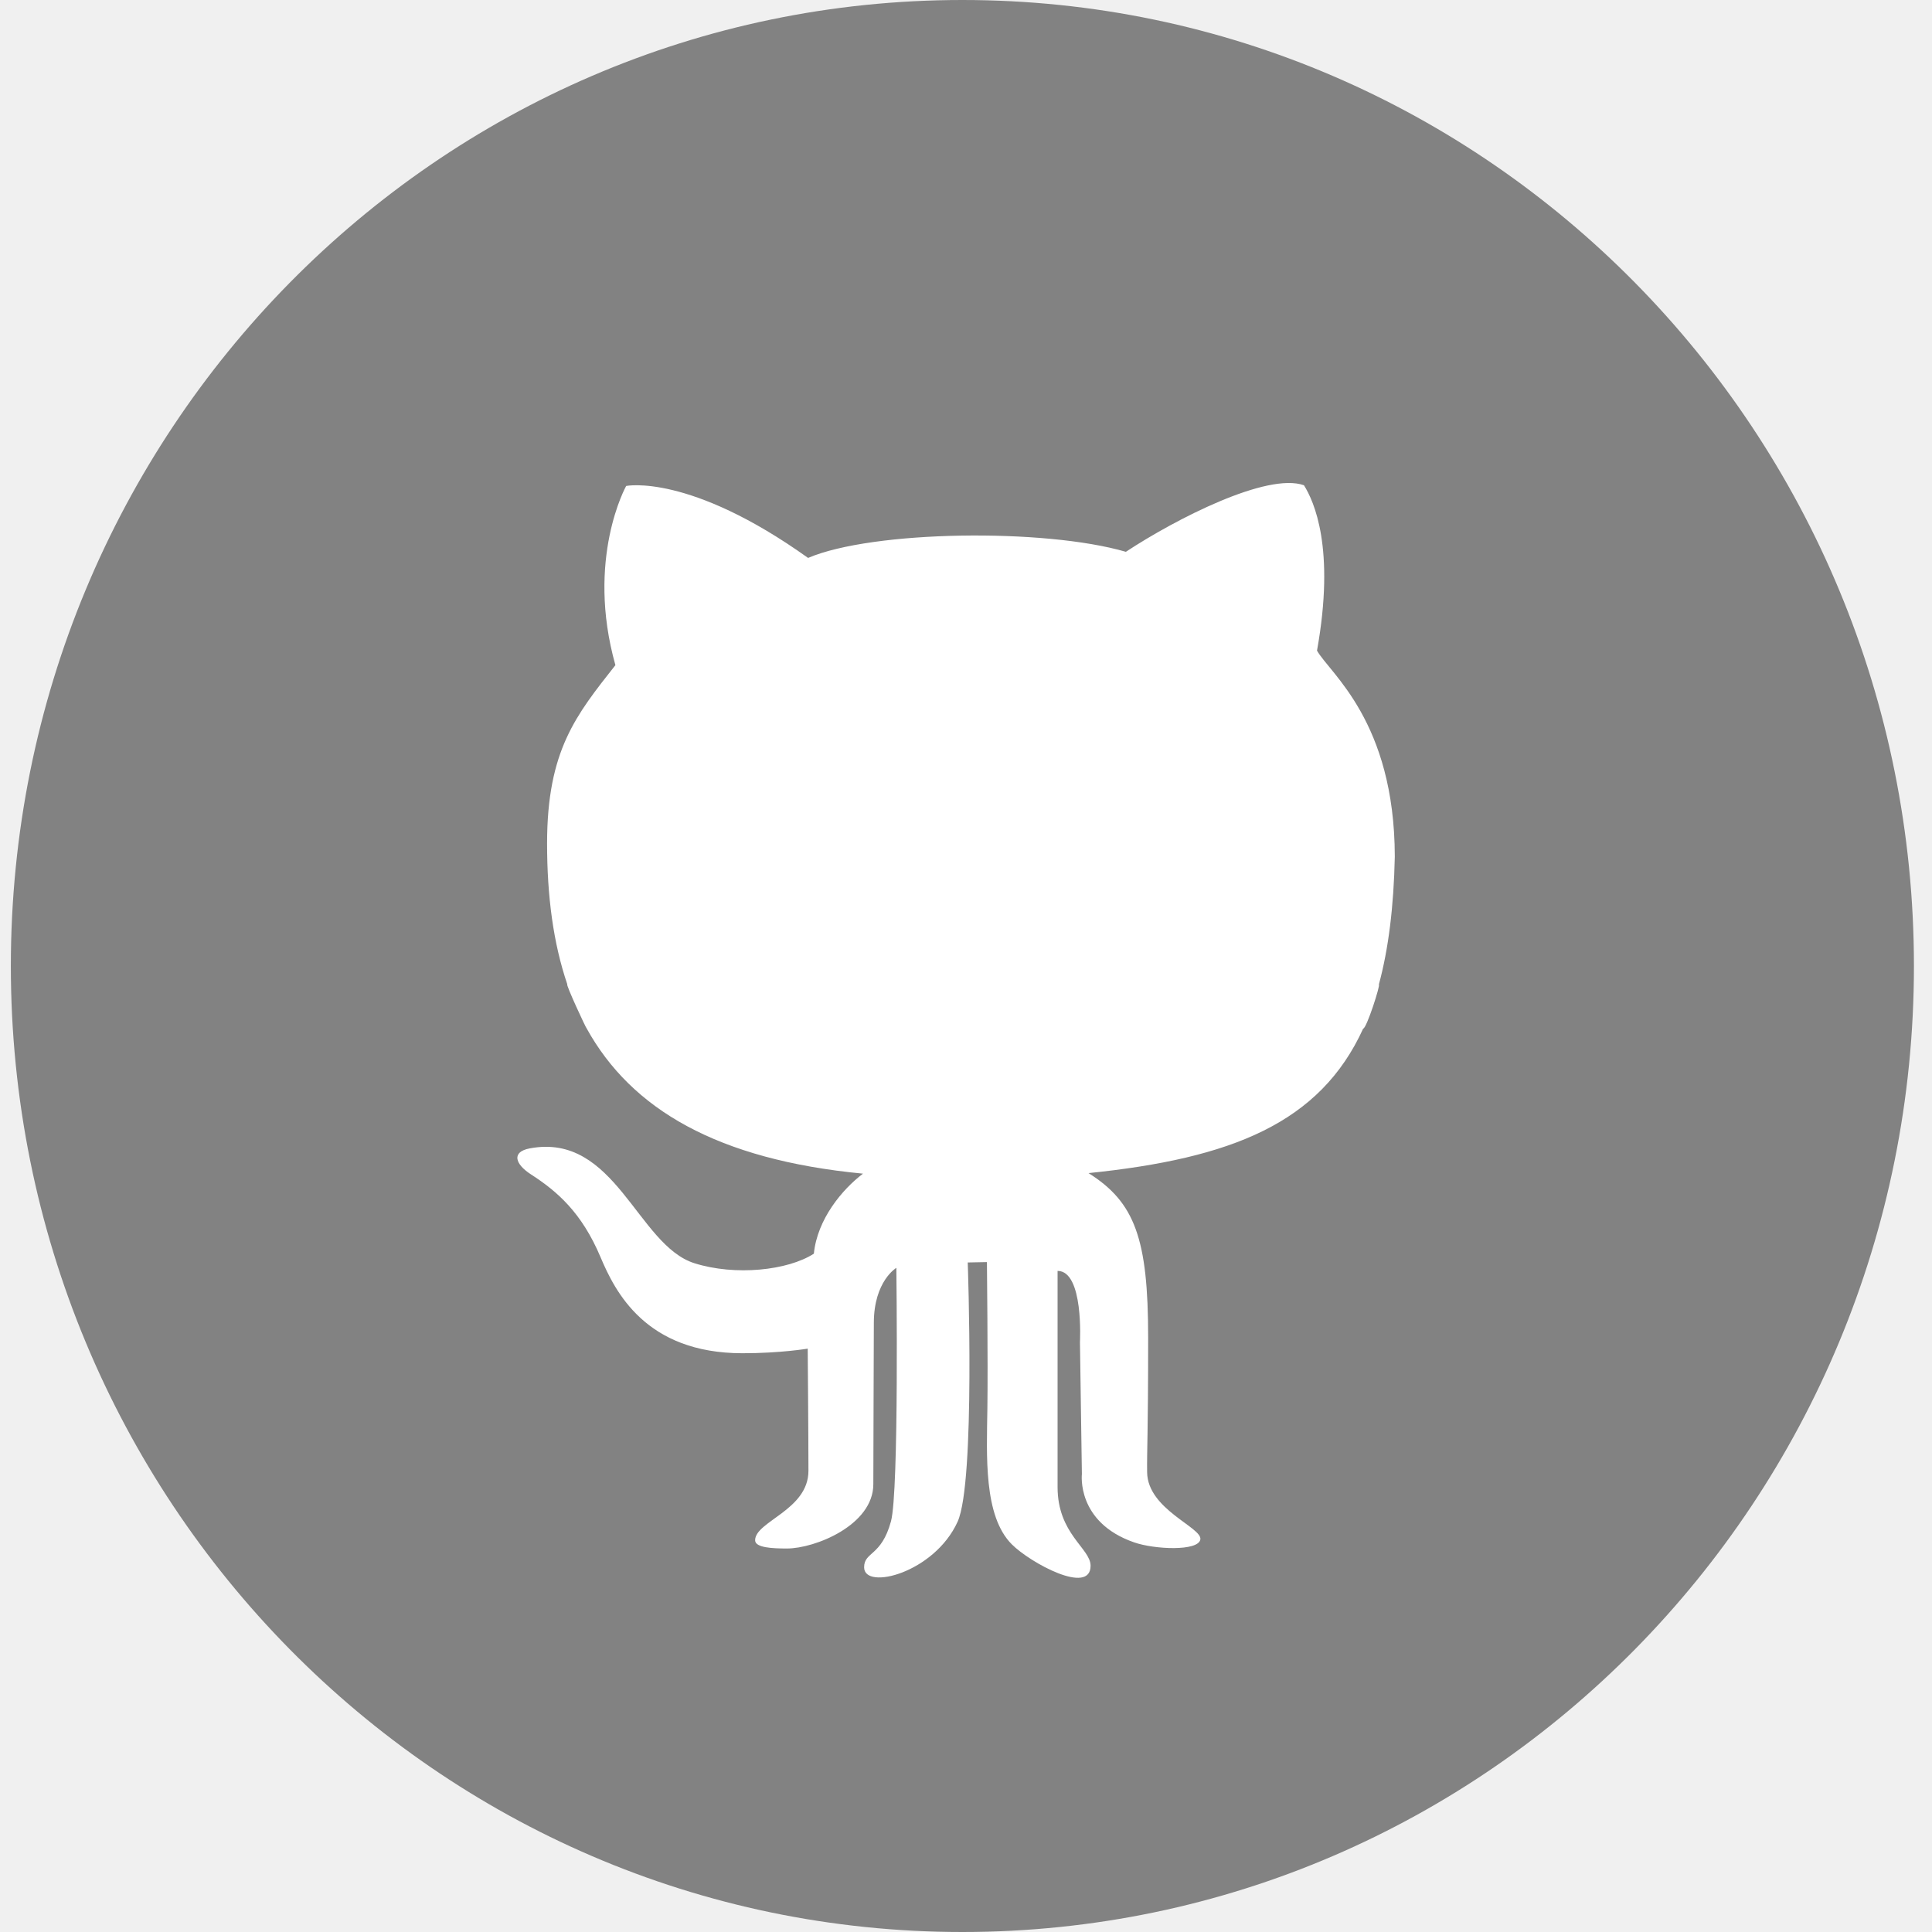
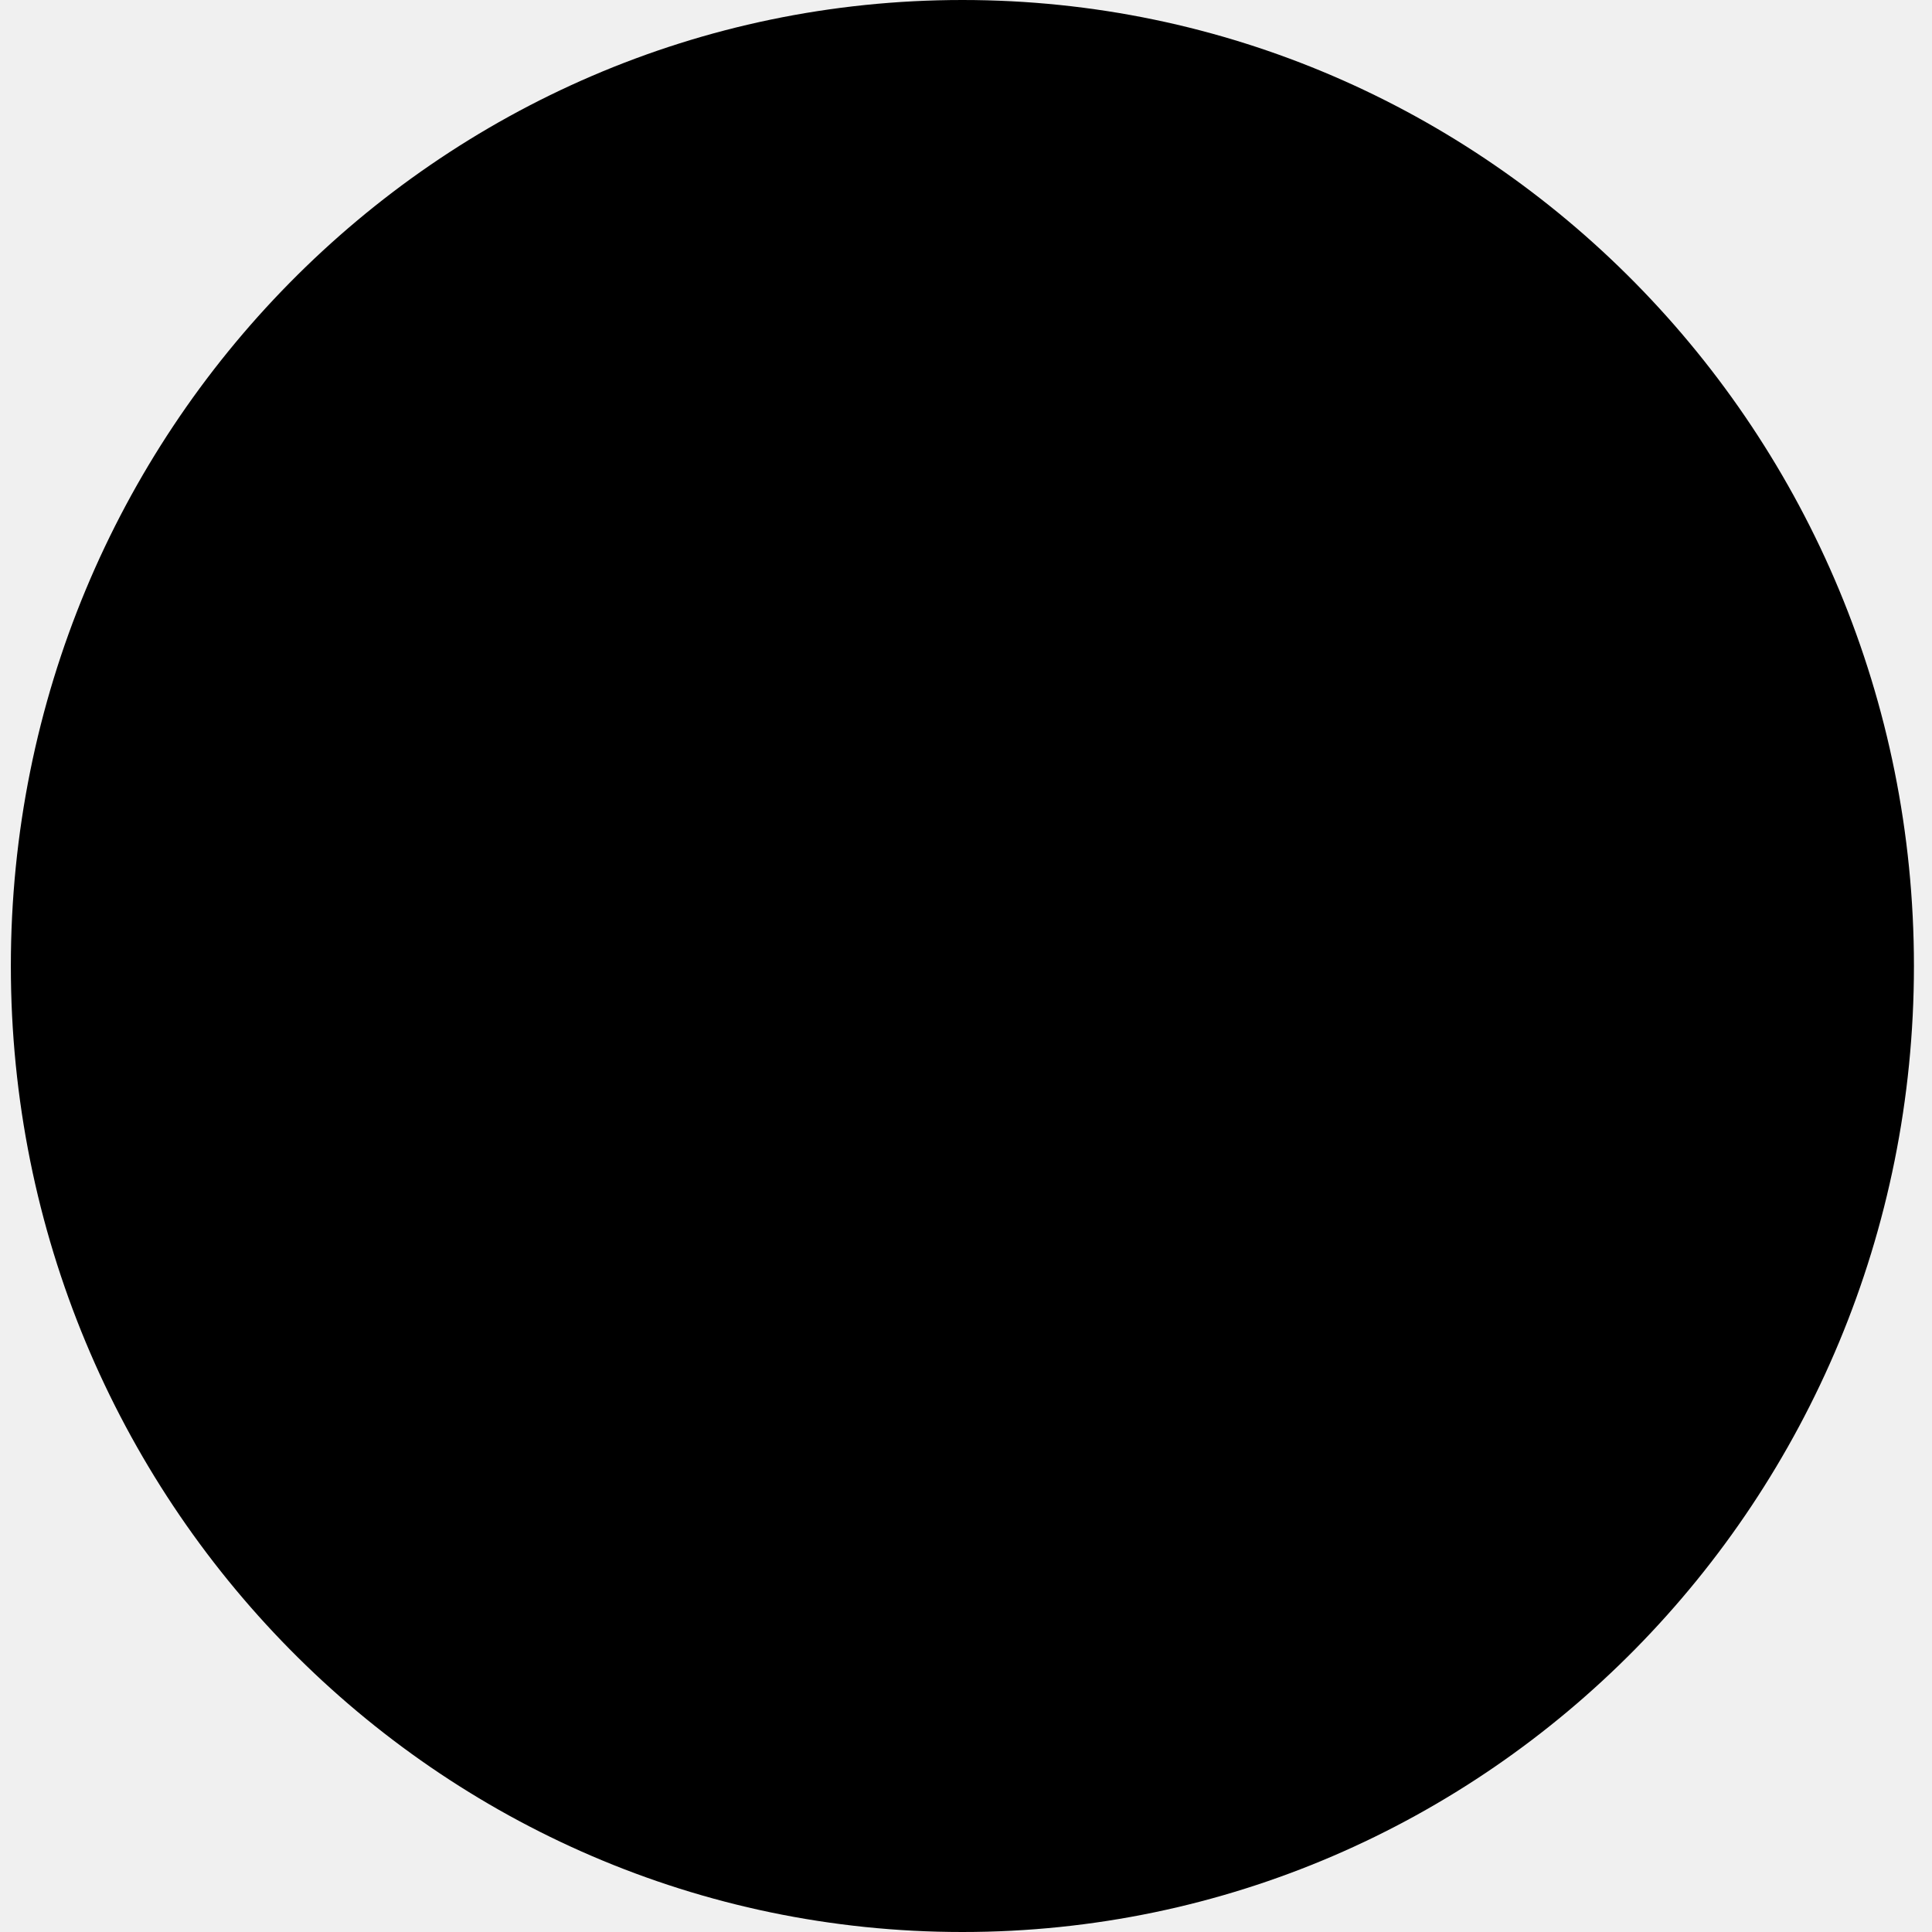
<svg viewBox="0 0 60 60">
-   <path d="M0.337,30 C0.337,13.431 13.567,0 29.888,0 C46.208,0 59.439,13.431 59.439,30 C59.439,46.569 46.208,60 29.888,60 C13.567,60 0.337,46.569 0.337,30 Z M0.337,30" fill="#828282" />
-   <path d="M18.218,31.936 C19.607,34.451 22.285,36.016 26.801,36.449 C26.156,36.937 25.382,37.863 25.275,38.934 C24.464,39.457 22.835,39.63 21.567,39.231 C19.792,38.672 19.112,35.164 16.453,35.664 C15.877,35.772 15.992,36.151 16.49,36.472 C17.3,36.996 18.063,37.65 18.651,39.044 C19.103,40.114 20.053,42.026 23.057,42.026 C24.249,42.026 25.084,41.883 25.084,41.883 C25.084,41.883 25.107,44.614 25.107,45.676 C25.107,46.9 23.451,47.246 23.451,47.835 C23.451,48.068 23.999,48.09 24.44,48.09 C25.31,48.09 27.122,47.365 27.122,46.092 C27.122,45.081 27.138,41.681 27.138,41.086 C27.138,39.786 27.837,39.374 27.837,39.374 C27.837,39.374 27.924,46.315 27.67,47.246 C27.373,48.34 26.836,48.185 26.836,48.673 C26.836,49.399 29.017,48.851 29.74,47.257 C30.298,46.017 30.054,39.207 30.054,39.207 L30.65,39.195 C30.65,39.195 30.684,42.312 30.664,43.737 C30.643,45.213 30.543,47.079 31.421,47.959 C31.998,48.538 33.869,49.553 33.869,48.625 C33.869,48.086 32.844,47.642 32.844,46.183 L32.844,39.469 C33.662,39.469 33.539,41.677 33.539,41.677 L33.599,45.779 C33.599,45.779 33.419,47.273 35.219,47.899 C35.854,48.121 37.214,48.181 37.278,47.809 C37.342,47.436 35.641,46.881 35.625,45.724 C35.616,45.018 35.657,44.606 35.657,41.538 C35.657,38.47 35.244,37.336 33.805,36.432 C38.246,35.977 40.994,34.881 42.334,31.945 C42.438,31.948 42.879,30.574 42.822,30.574 C43.122,29.466 43.284,28.155 43.317,26.603 C43.309,22.393 41.29,20.904 40.901,20.205 C41.474,17.018 40.806,15.568 40.496,15.07 C39.352,14.664 36.515,16.115 34.965,17.137 C32.438,16.4 27.098,16.471 25.096,17.327 C21.401,14.688 19.446,15.092 19.446,15.092 C19.446,15.092 18.182,17.351 19.112,20.657 C17.896,22.203 16.99,23.297 16.99,26.196 C16.99,27.83 17.183,29.292 17.618,30.569 C17.564,30.568 18.201,31.936 18.218,31.936 Z M18.218,31.936" fill="#FFFFFF" />
+   <path d="M0.337,30 C0.337,13.431 13.567,0 29.888,0 C46.208,0 59.439,13.431 59.439,30 C59.439,46.569 46.208,60 29.888,60 C13.567,60 0.337,46.569 0.337,30 Z M0.337,30" />
+   <path d="M18.218,31.936 C19.607,34.451 22.285,36.016 26.801,36.449 C26.156,36.937 25.382,37.863 25.275,38.934 C24.464,39.457 22.835,39.63 21.567,39.231 C19.792,38.672 19.112,35.164 16.453,35.664 C15.877,35.772 15.992,36.151 16.49,36.472 C17.3,36.996 18.063,37.65 18.651,39.044 C19.103,40.114 20.053,42.026 23.057,42.026 C24.249,42.026 25.084,41.883 25.084,41.883 C25.084,41.883 25.107,44.614 25.107,45.676 C25.107,46.9 23.451,47.246 23.451,47.835 C23.451,48.068 23.999,48.09 24.44,48.09 C25.31,48.09 27.122,47.365 27.122,46.092 C27.122,45.081 27.138,41.681 27.138,41.086 C27.138,39.786 27.837,39.374 27.837,39.374 C27.837,39.374 27.924,46.315 27.67,47.246 C27.373,48.34 26.836,48.185 26.836,48.673 C26.836,49.399 29.017,48.851 29.74,47.257 C30.298,46.017 30.054,39.207 30.054,39.207 L30.65,39.195 C30.65,39.195 30.684,42.312 30.664,43.737 C30.643,45.213 30.543,47.079 31.421,47.959 C31.998,48.538 33.869,49.553 33.869,48.625 C33.869,48.086 32.844,47.642 32.844,46.183 L32.844,39.469 C33.662,39.469 33.539,41.677 33.539,41.677 L33.599,45.779 C33.599,45.779 33.419,47.273 35.219,47.899 C35.854,48.121 37.214,48.181 37.278,47.809 C37.342,47.436 35.641,46.881 35.625,45.724 C35.616,45.018 35.657,44.606 35.657,41.538 C35.657,38.47 35.244,37.336 33.805,36.432 C38.246,35.977 40.994,34.881 42.334,31.945 C42.438,31.948 42.879,30.574 42.822,30.574 C43.122,29.466 43.284,28.155 43.317,26.603 C43.309,22.393 41.29,20.904 40.901,20.205 C41.474,17.018 40.806,15.568 40.496,15.07 C39.352,14.664 36.515,16.115 34.965,17.137 C32.438,16.4 27.098,16.471 25.096,17.327 C21.401,14.688 19.446,15.092 19.446,15.092 C19.446,15.092 18.182,17.351 19.112,20.657 C17.896,22.203 16.99,23.297 16.99,26.196 C16.99,27.83 17.183,29.292 17.618,30.569 C17.564,30.568 18.201,31.936 18.218,31.936 Z M18.218,31.936" />
</svg>
